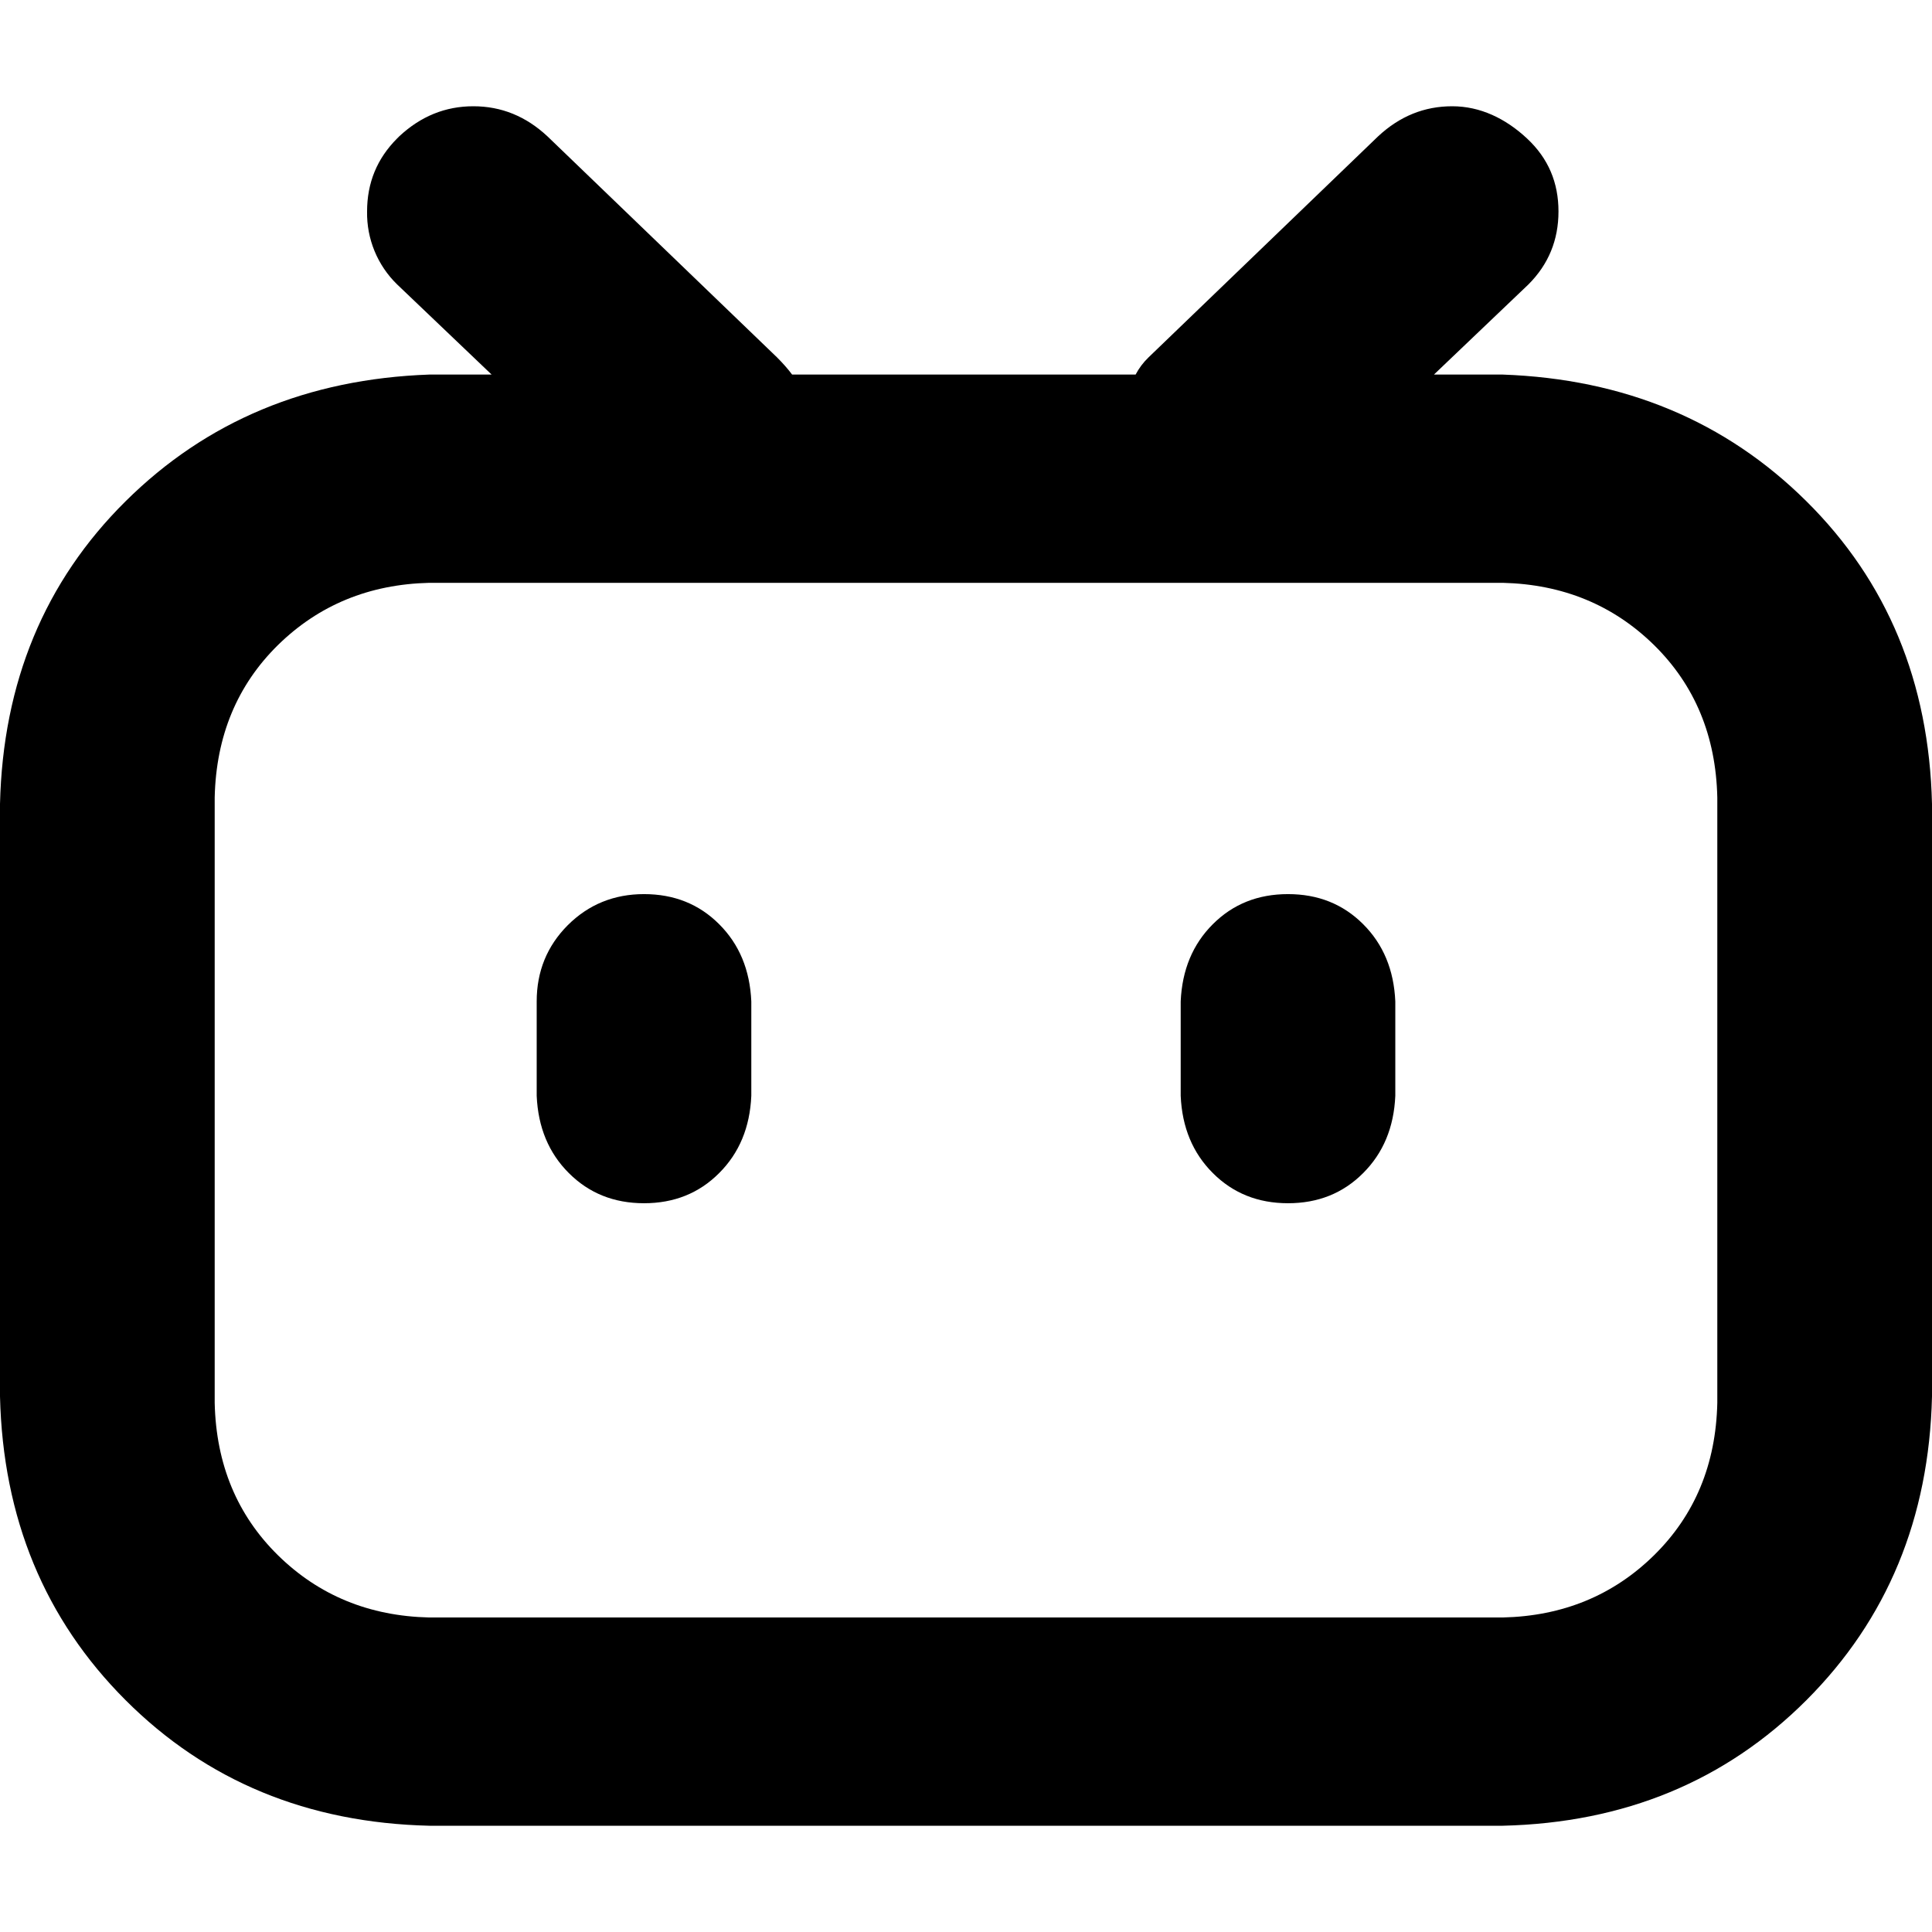
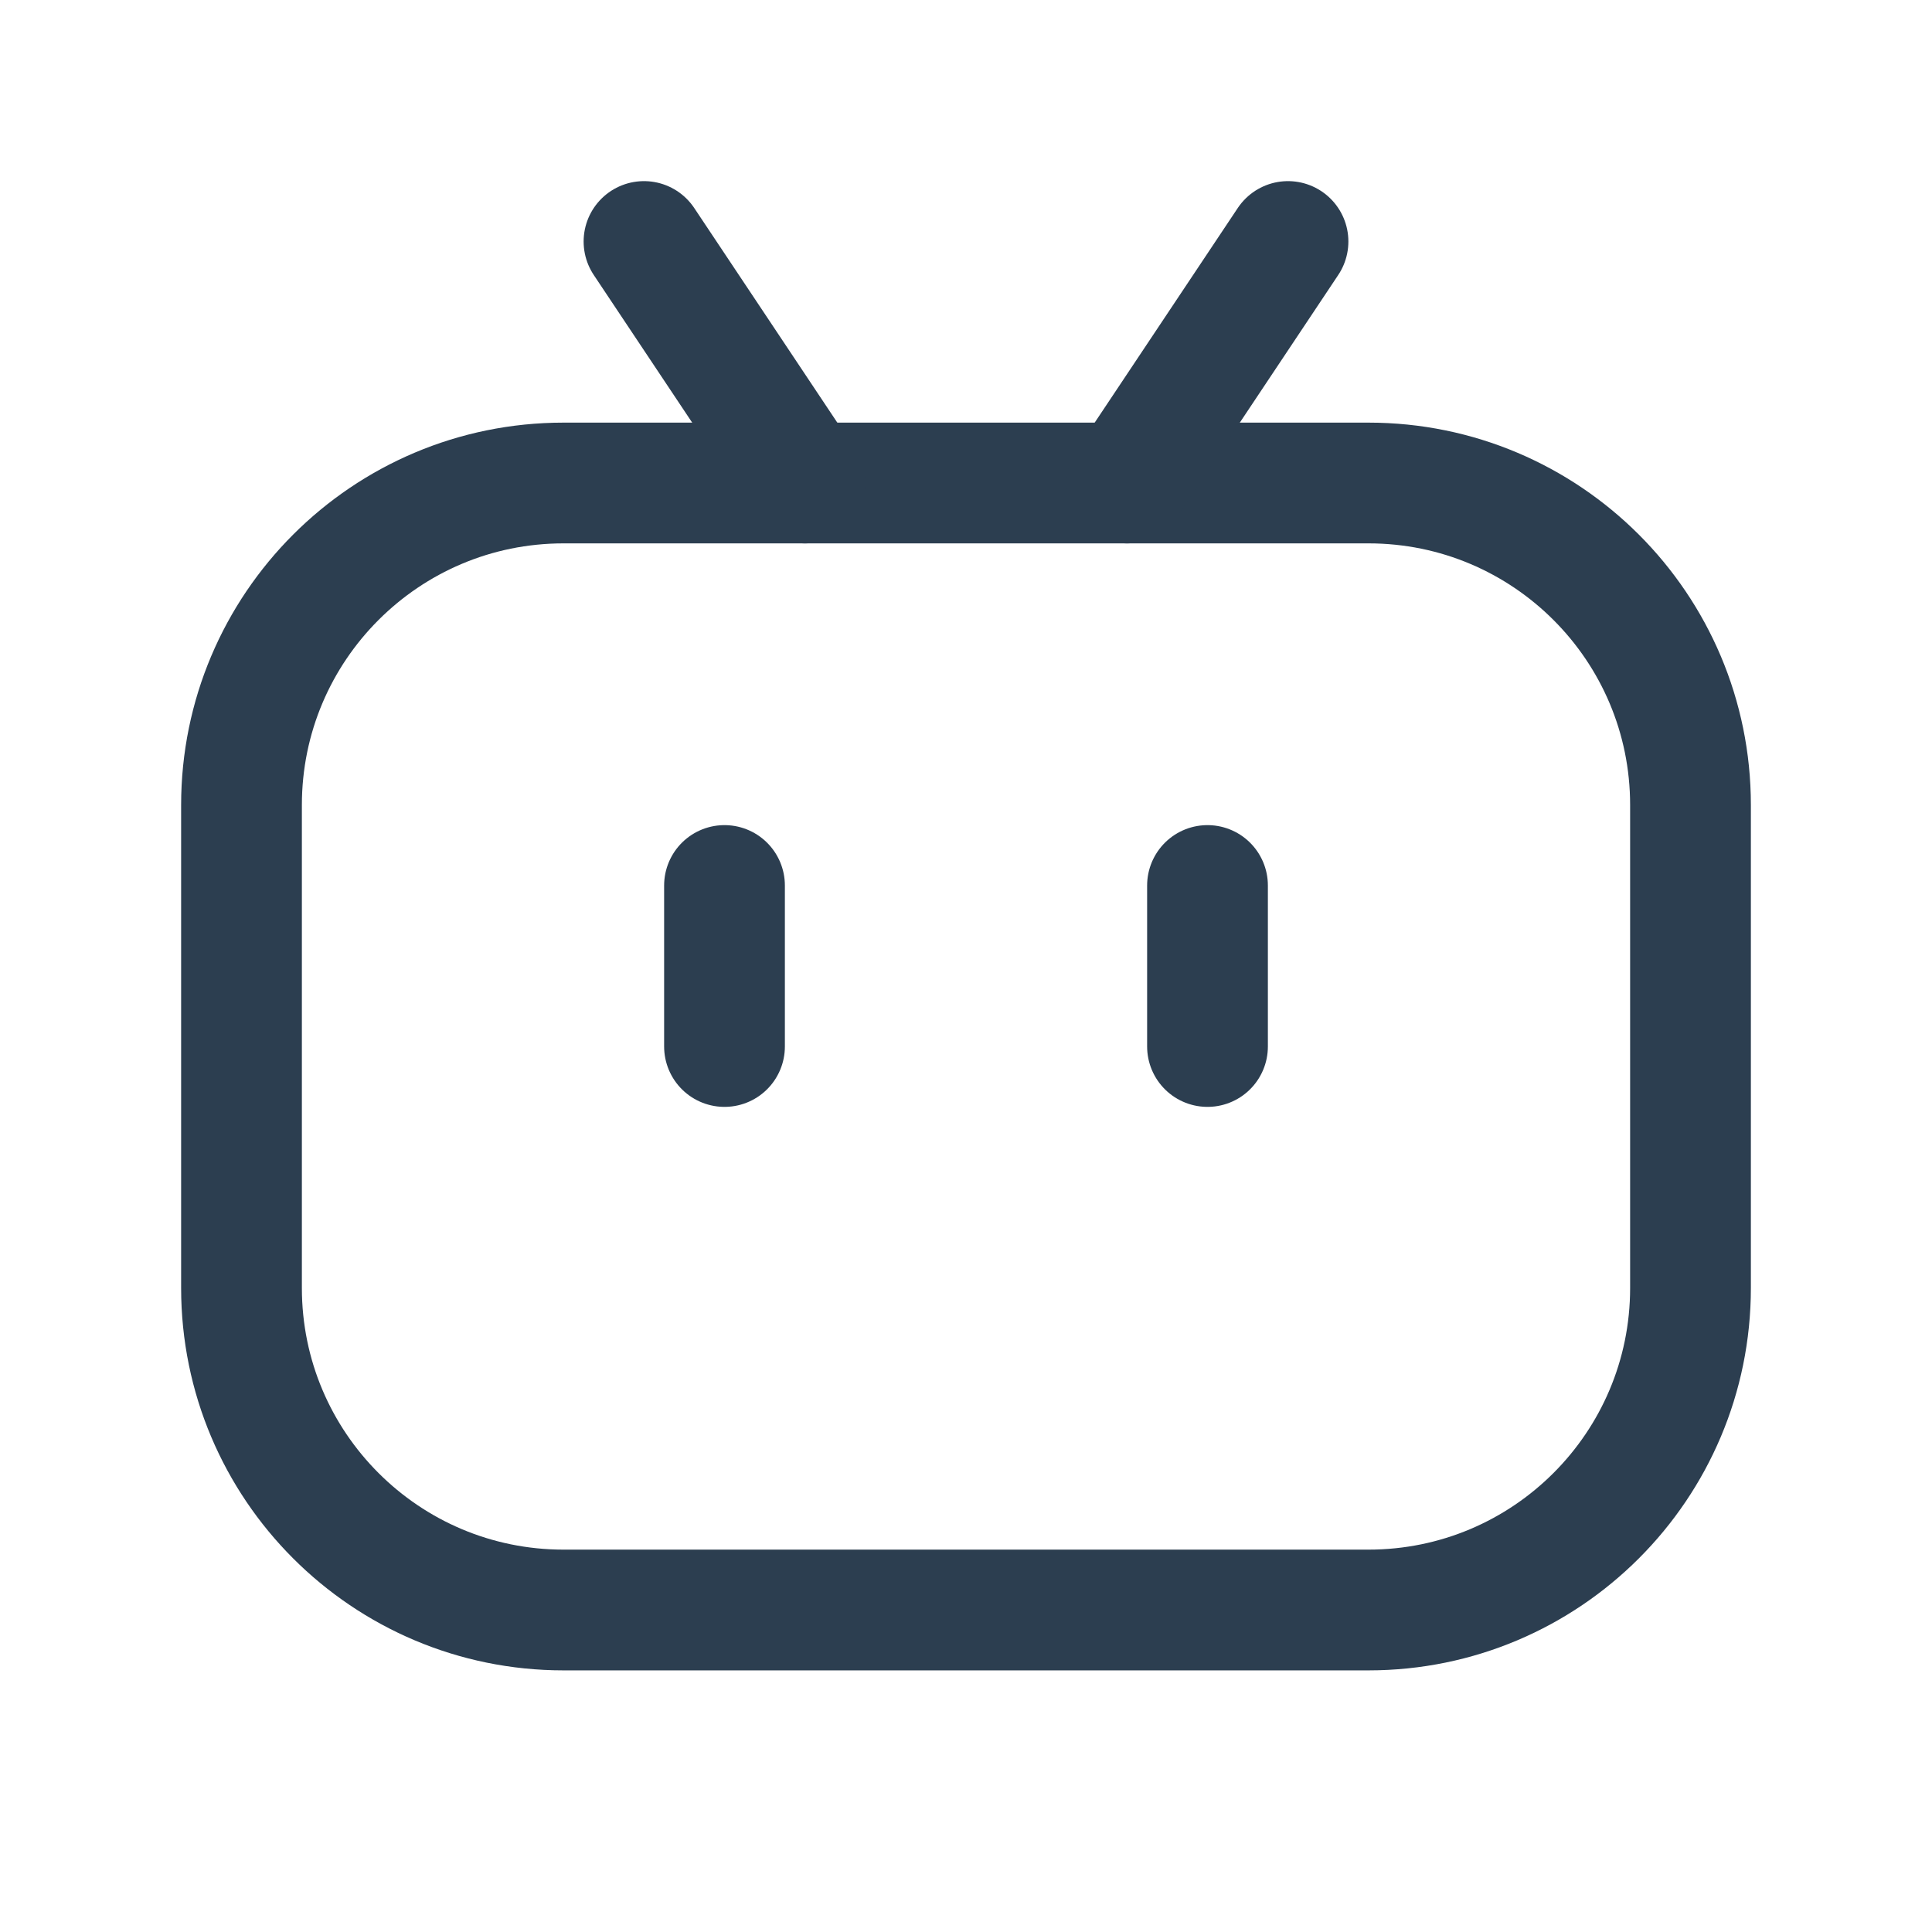
- <svg xmlns="http://www.w3.org/2000/svg" width="24px" height="24px" viewBox="0 0 24 24" role="img">
-   <path d="M17.813 4.653h.854c1.51.054 2.769.578 3.773 1.574 1.004.995 1.524 2.249 1.56 3.76v7.36c-.036 1.51-.556 2.769-1.56 3.773s-2.262 1.524-3.773 1.56H5.333c-1.51-.036-2.769-.556-3.773-1.56S.036 18.858 0 17.347v-7.36c.036-1.511.556-2.765 1.56-3.76 1.004-.996 2.262-1.52 3.773-1.574h.774l-1.174-1.12a1.234 1.234 0 0 1-.373-.906c0-.356.124-.658.373-.907l.027-.027c.267-.249.573-.373.92-.373.347 0 .653.124.92.373L9.653 4.44c.071.071.134.142.187.213h4.267a.836.836 0 0 1 .16-.213l2.853-2.747c.267-.249.573-.373.92-.373.347 0 .662.151.929.4.267.249.391.551.391.907 0 .355-.124.657-.373.906zM5.333 7.24c-.746.018-1.373.276-1.88.773-.506.498-.769 1.13-.786 1.894v7.52c.017.764.28 1.395.786 1.893.507.498 1.134.756 1.88.773h13.334c.746-.017 1.373-.275 1.88-.773.506-.498.769-1.129.786-1.893v-7.52c-.017-.765-.28-1.396-.786-1.894-.507-.497-1.134-.755-1.88-.773zM8 11.107c.373 0 .684.124.933.373.25.249.383.569.4.96v1.173c-.017.391-.15.711-.4.96-.249.25-.56.374-.933.374s-.684-.125-.933-.374c-.25-.249-.383-.569-.4-.96V12.44c0-.373.129-.689.386-.947.258-.257.574-.386.947-.386zm8 0c.373 0 .684.124.933.373.25.249.383.569.4.96v1.173c-.017.391-.15.711-.4.96-.249.25-.56.374-.933.374s-.684-.125-.933-.374c-.25-.249-.383-.569-.4-.96V12.44c.017-.391.15-.711.4-.96.249-.249.56-.373.933-.373z" />
+ <svg xmlns="http://www.w3.org/2000/svg" class="icon icon-tabler icon-tabler-brand-bilibili" width="44" height="44" viewBox="0 0 24 24" stroke-width="1.5" stroke="#2c3e50" fill="none" stroke-linecap="round" stroke-linejoin="round">
+   <path stroke="none" d="M0 0h24v24H0z" fill="none" />
+   <path d="M3 10a4 4 0 0 1 4 -4h10a4 4 0 0 1 4 4v6a4 4 0 0 1 -4 4h-10a4 4 0 0 1 -4 -4v-6z" />
+   <path d="M8 3l2 3" />
+   <path d="M16 3l-2 3" />
+   <path d="M9 13v-2" />
+   <path d="M15 11v2" />
</svg>
